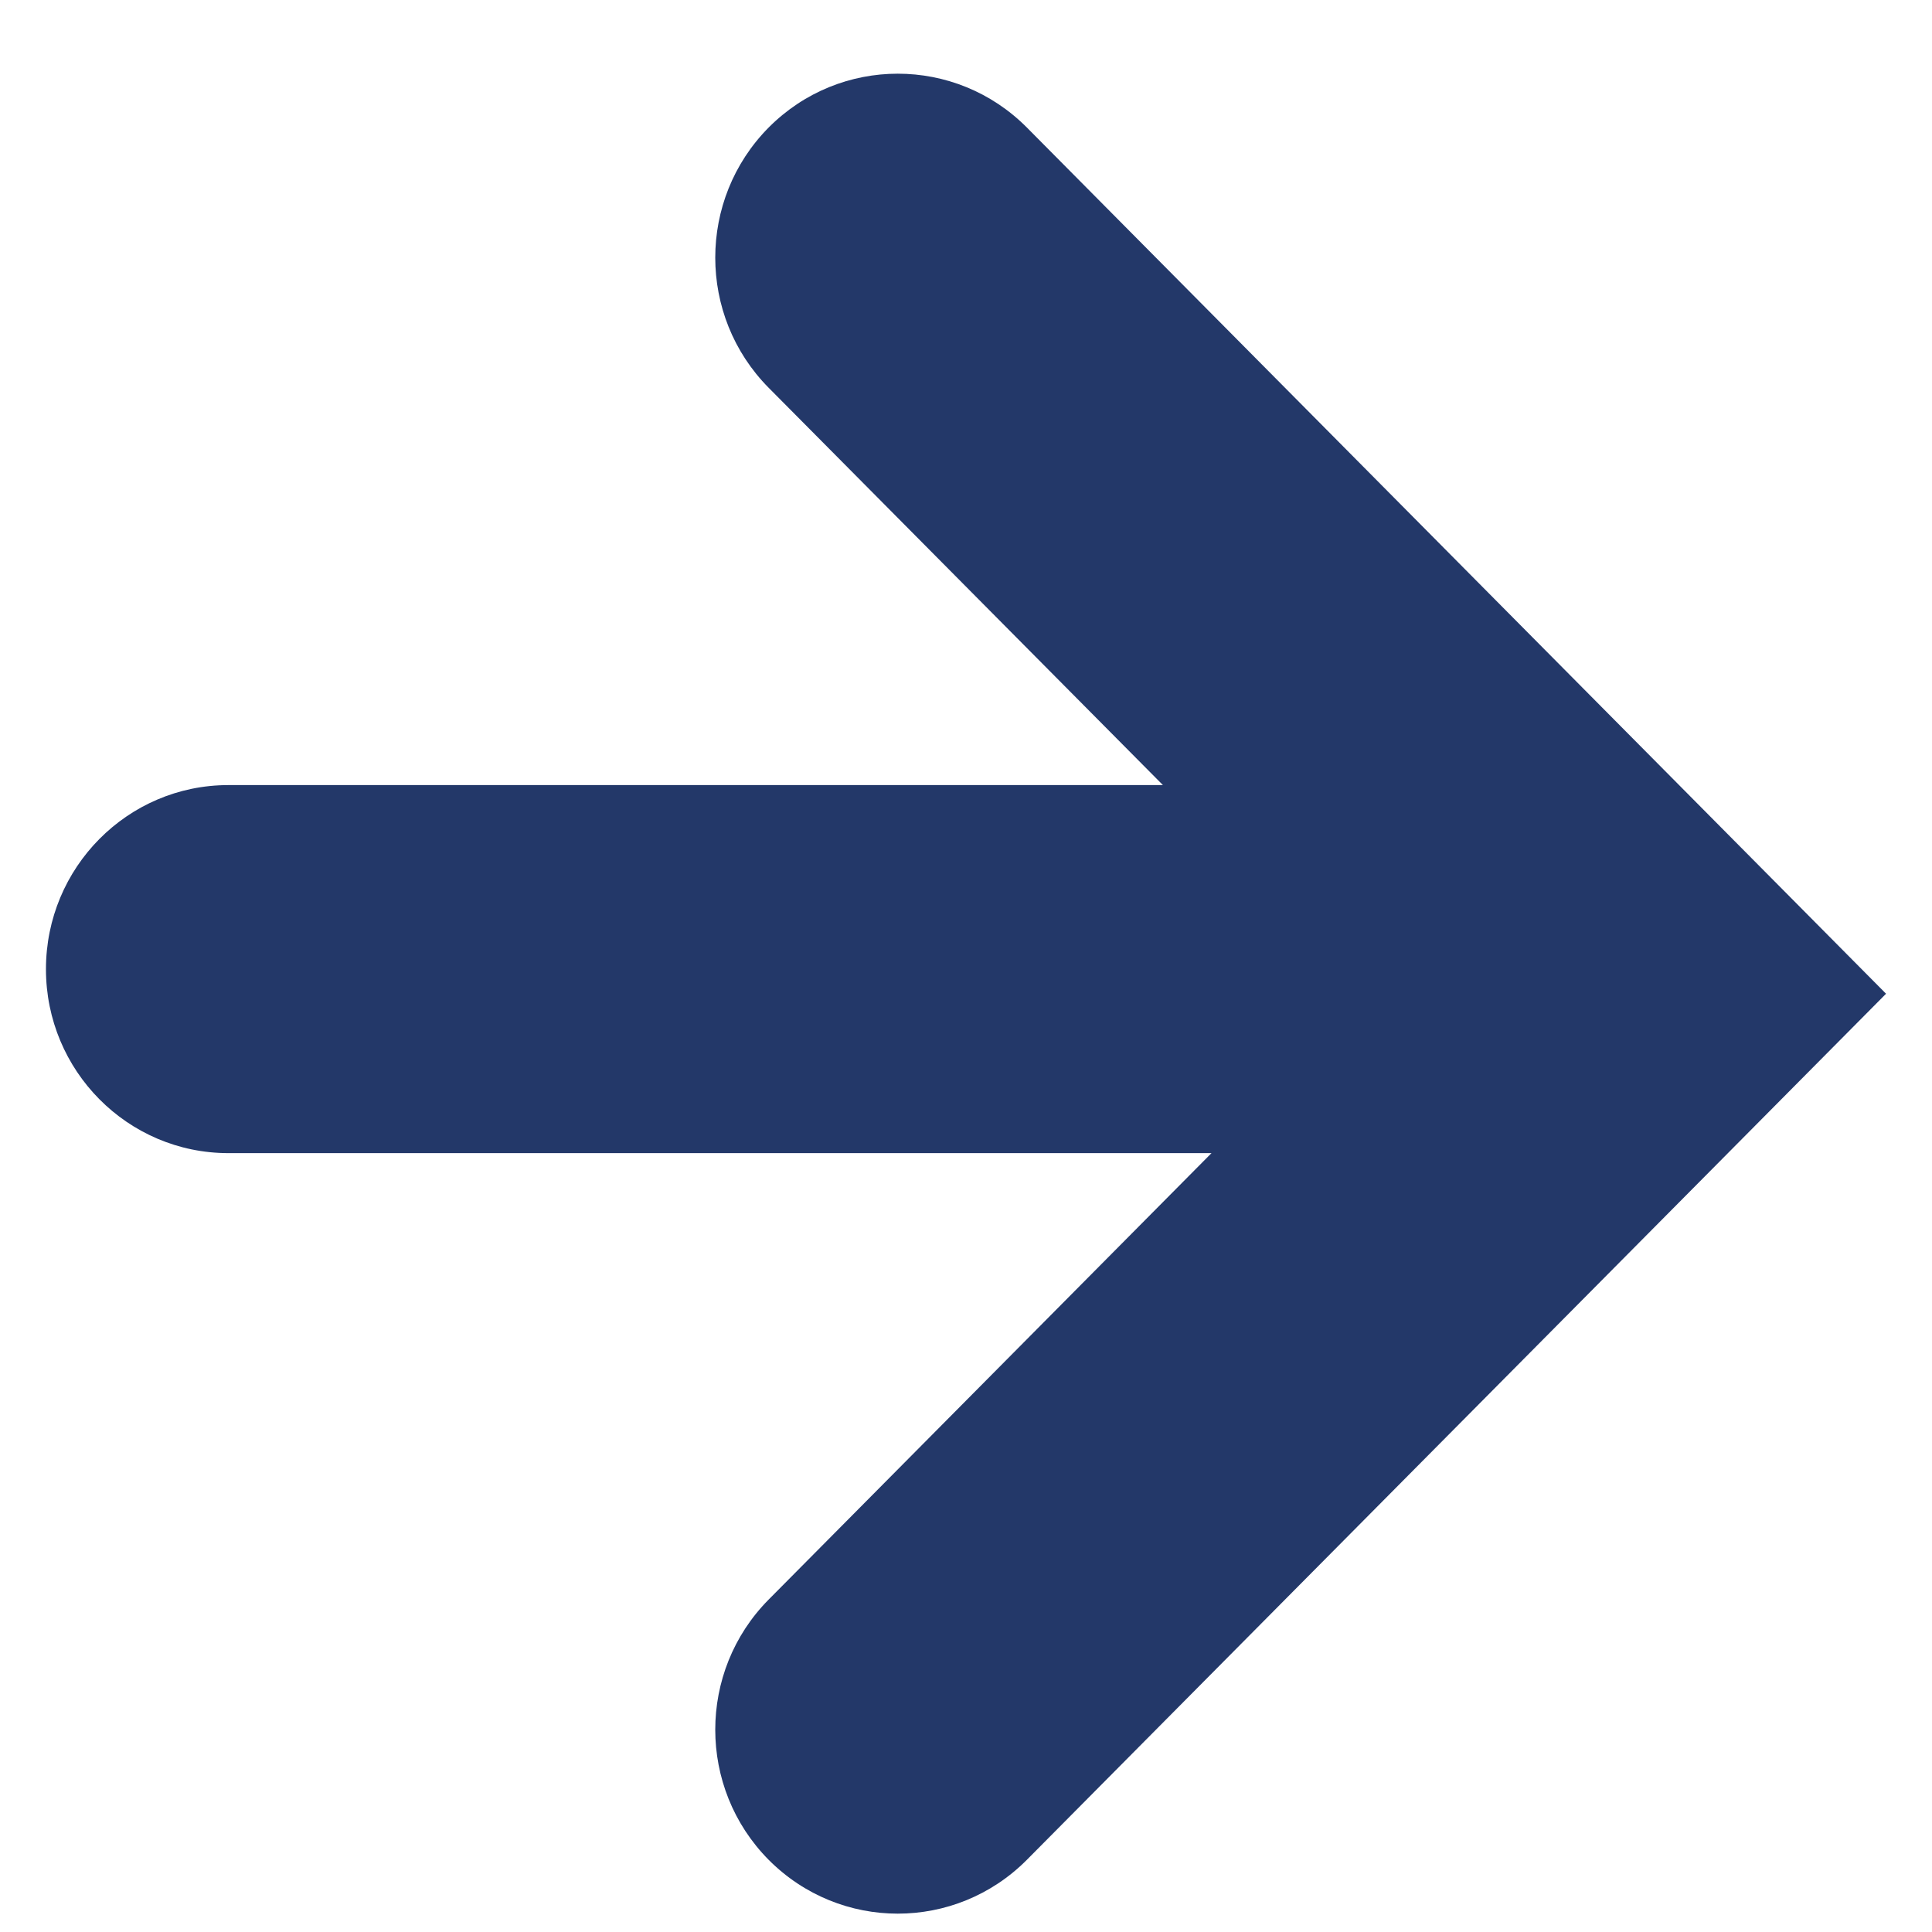
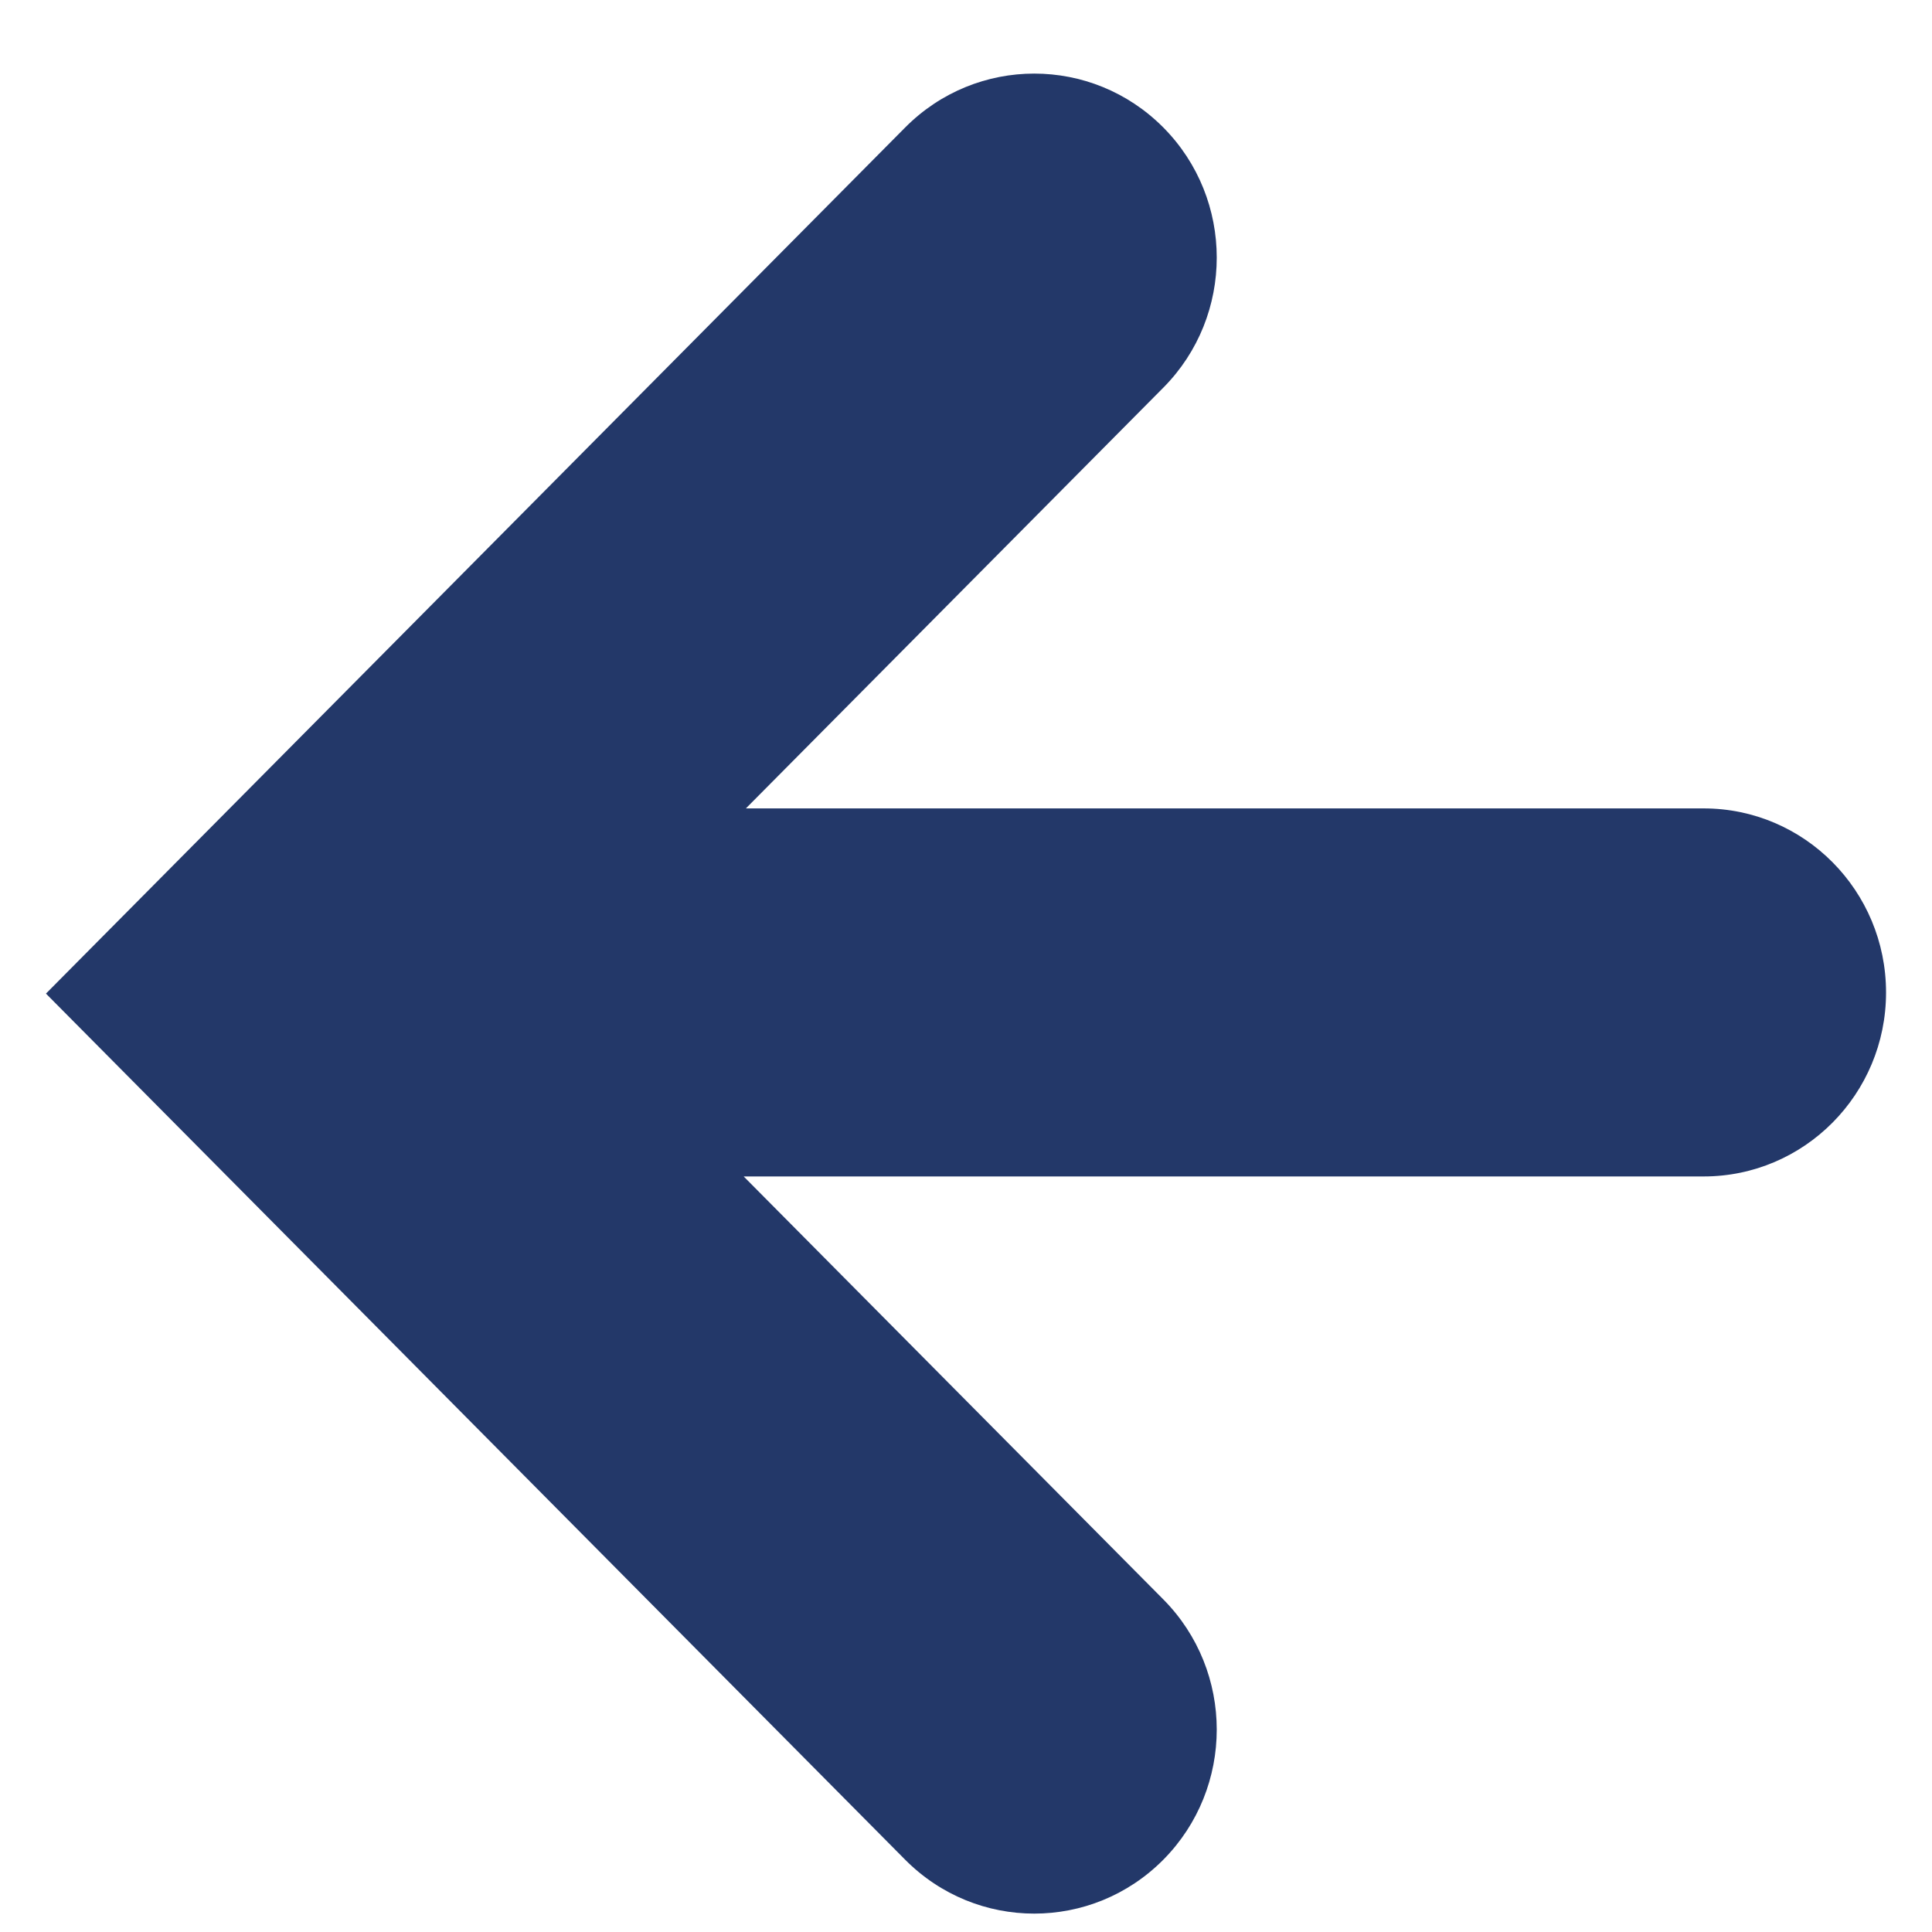
<svg xmlns="http://www.w3.org/2000/svg" width="14" height="14" viewBox="0 0 14 14" fill="none">
-   <path fill-rule="evenodd" clip-rule="evenodd" d="M5.57 11.591C5.054 12.112 5.054 12.956 5.57 13.477C6.087 13.997 6.924 13.997 7.441 13.477L13.667 7.201L7.441 0.924C6.924 0.404 6.087 0.404 5.57 0.924C5.054 1.445 5.054 2.289 5.57 2.81L8.427 5.689L1.655 5.689C0.925 5.689 0.333 6.286 0.333 7.023C0.333 7.759 0.925 8.356 1.655 8.356L8.779 8.356L5.57 11.591Z" fill="#233869" />
+   <path fill-rule="evenodd" clip-rule="evenodd" d="M8.43 2.809C8.946 2.289 8.946 1.444 8.43 0.924C7.913 0.403 7.076 0.403 6.559 0.924L0.333 7.2L6.559 13.476C7.076 13.997 7.913 13.997 8.43 13.476C8.946 12.955 8.946 12.111 8.43 11.59L5.389 8.525H12.345C13.075 8.525 13.667 7.928 13.667 7.192C13.667 6.455 13.075 5.858 12.345 5.858H5.405L8.43 2.809Z" fill="#233869" />
</svg>
